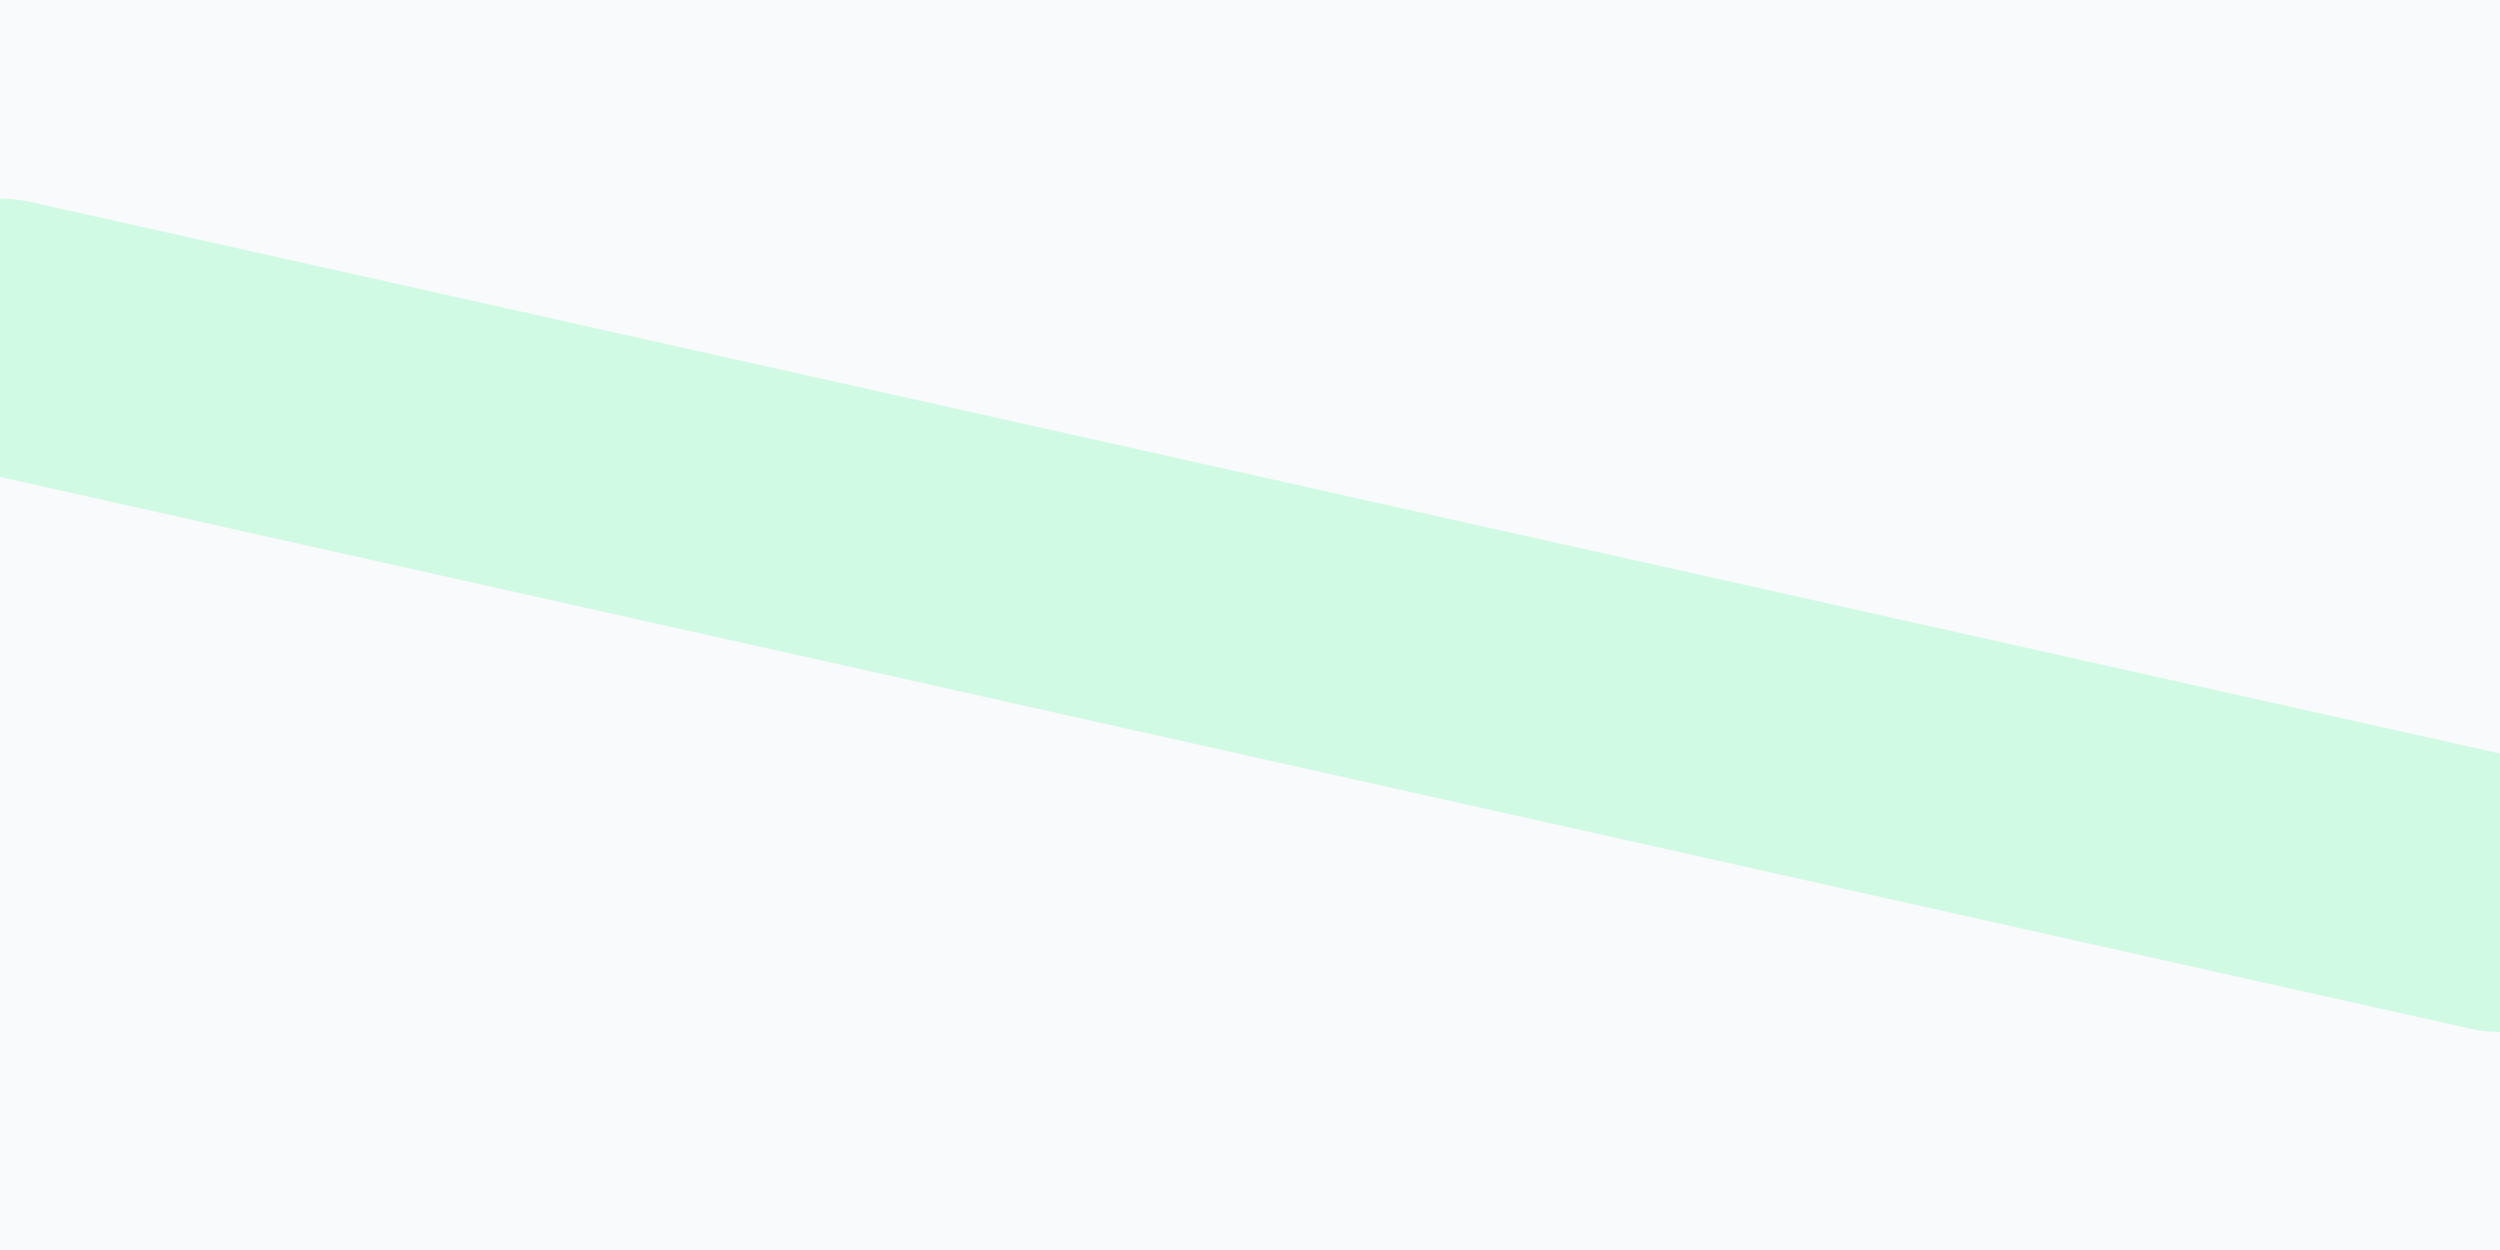
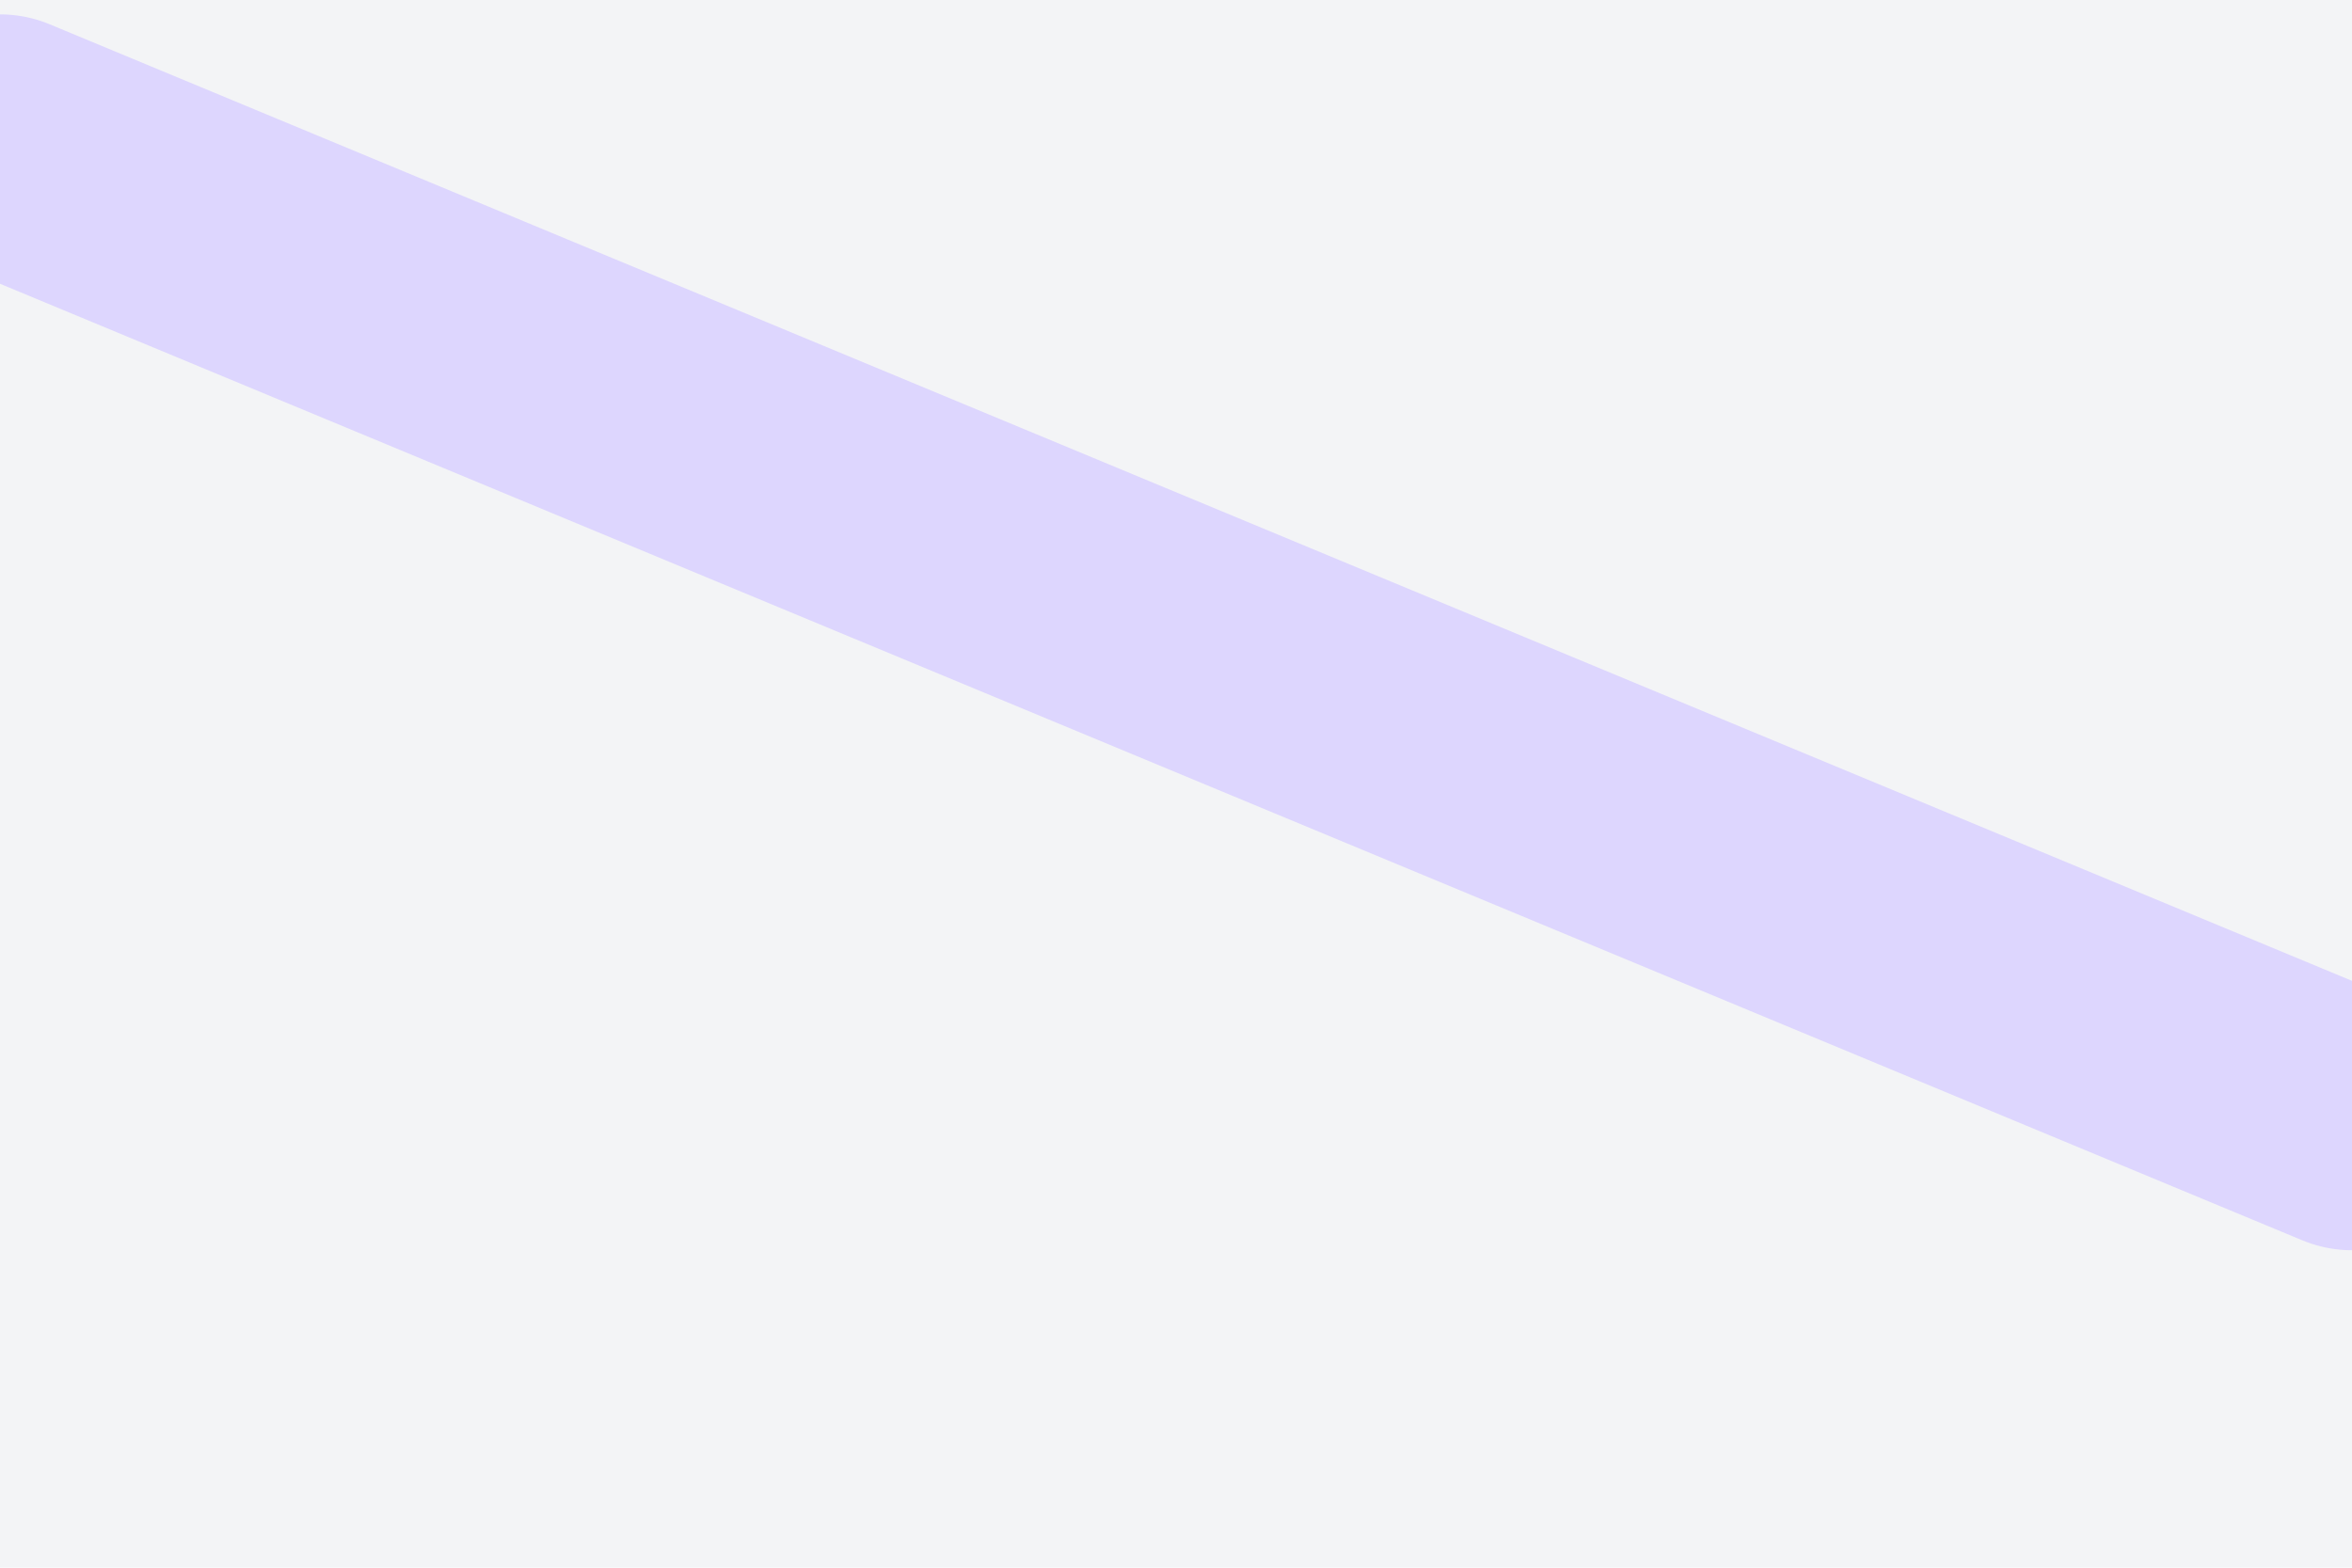
- <svg xmlns="http://www.w3.org/2000/svg" id="visual" viewBox="0 0 900 450" width="900" height="450" version="1.1">
-   <rect x="0" y="0" width="900" height="450" fill="#f9fafb" />
-   <path d="M0 121L900 322" fill="none" stroke="#d1fae5" stroke-width="99" stroke-linecap="round" stroke-linejoin="miter" />
+ <svg xmlns="http://www.w3.org/2000/svg" id="visual" viewBox="0 0 900 600" width="900" height="600" version="1.1">
+   <rect x="0" y="0" width="900" height="600" fill="#f3f4f6" />
+   <path d="M0 55L900 429" fill="none" stroke-linecap="round" stroke-linejoin="miter" stroke="#ddd6fe" stroke-width="99" />
</svg>
